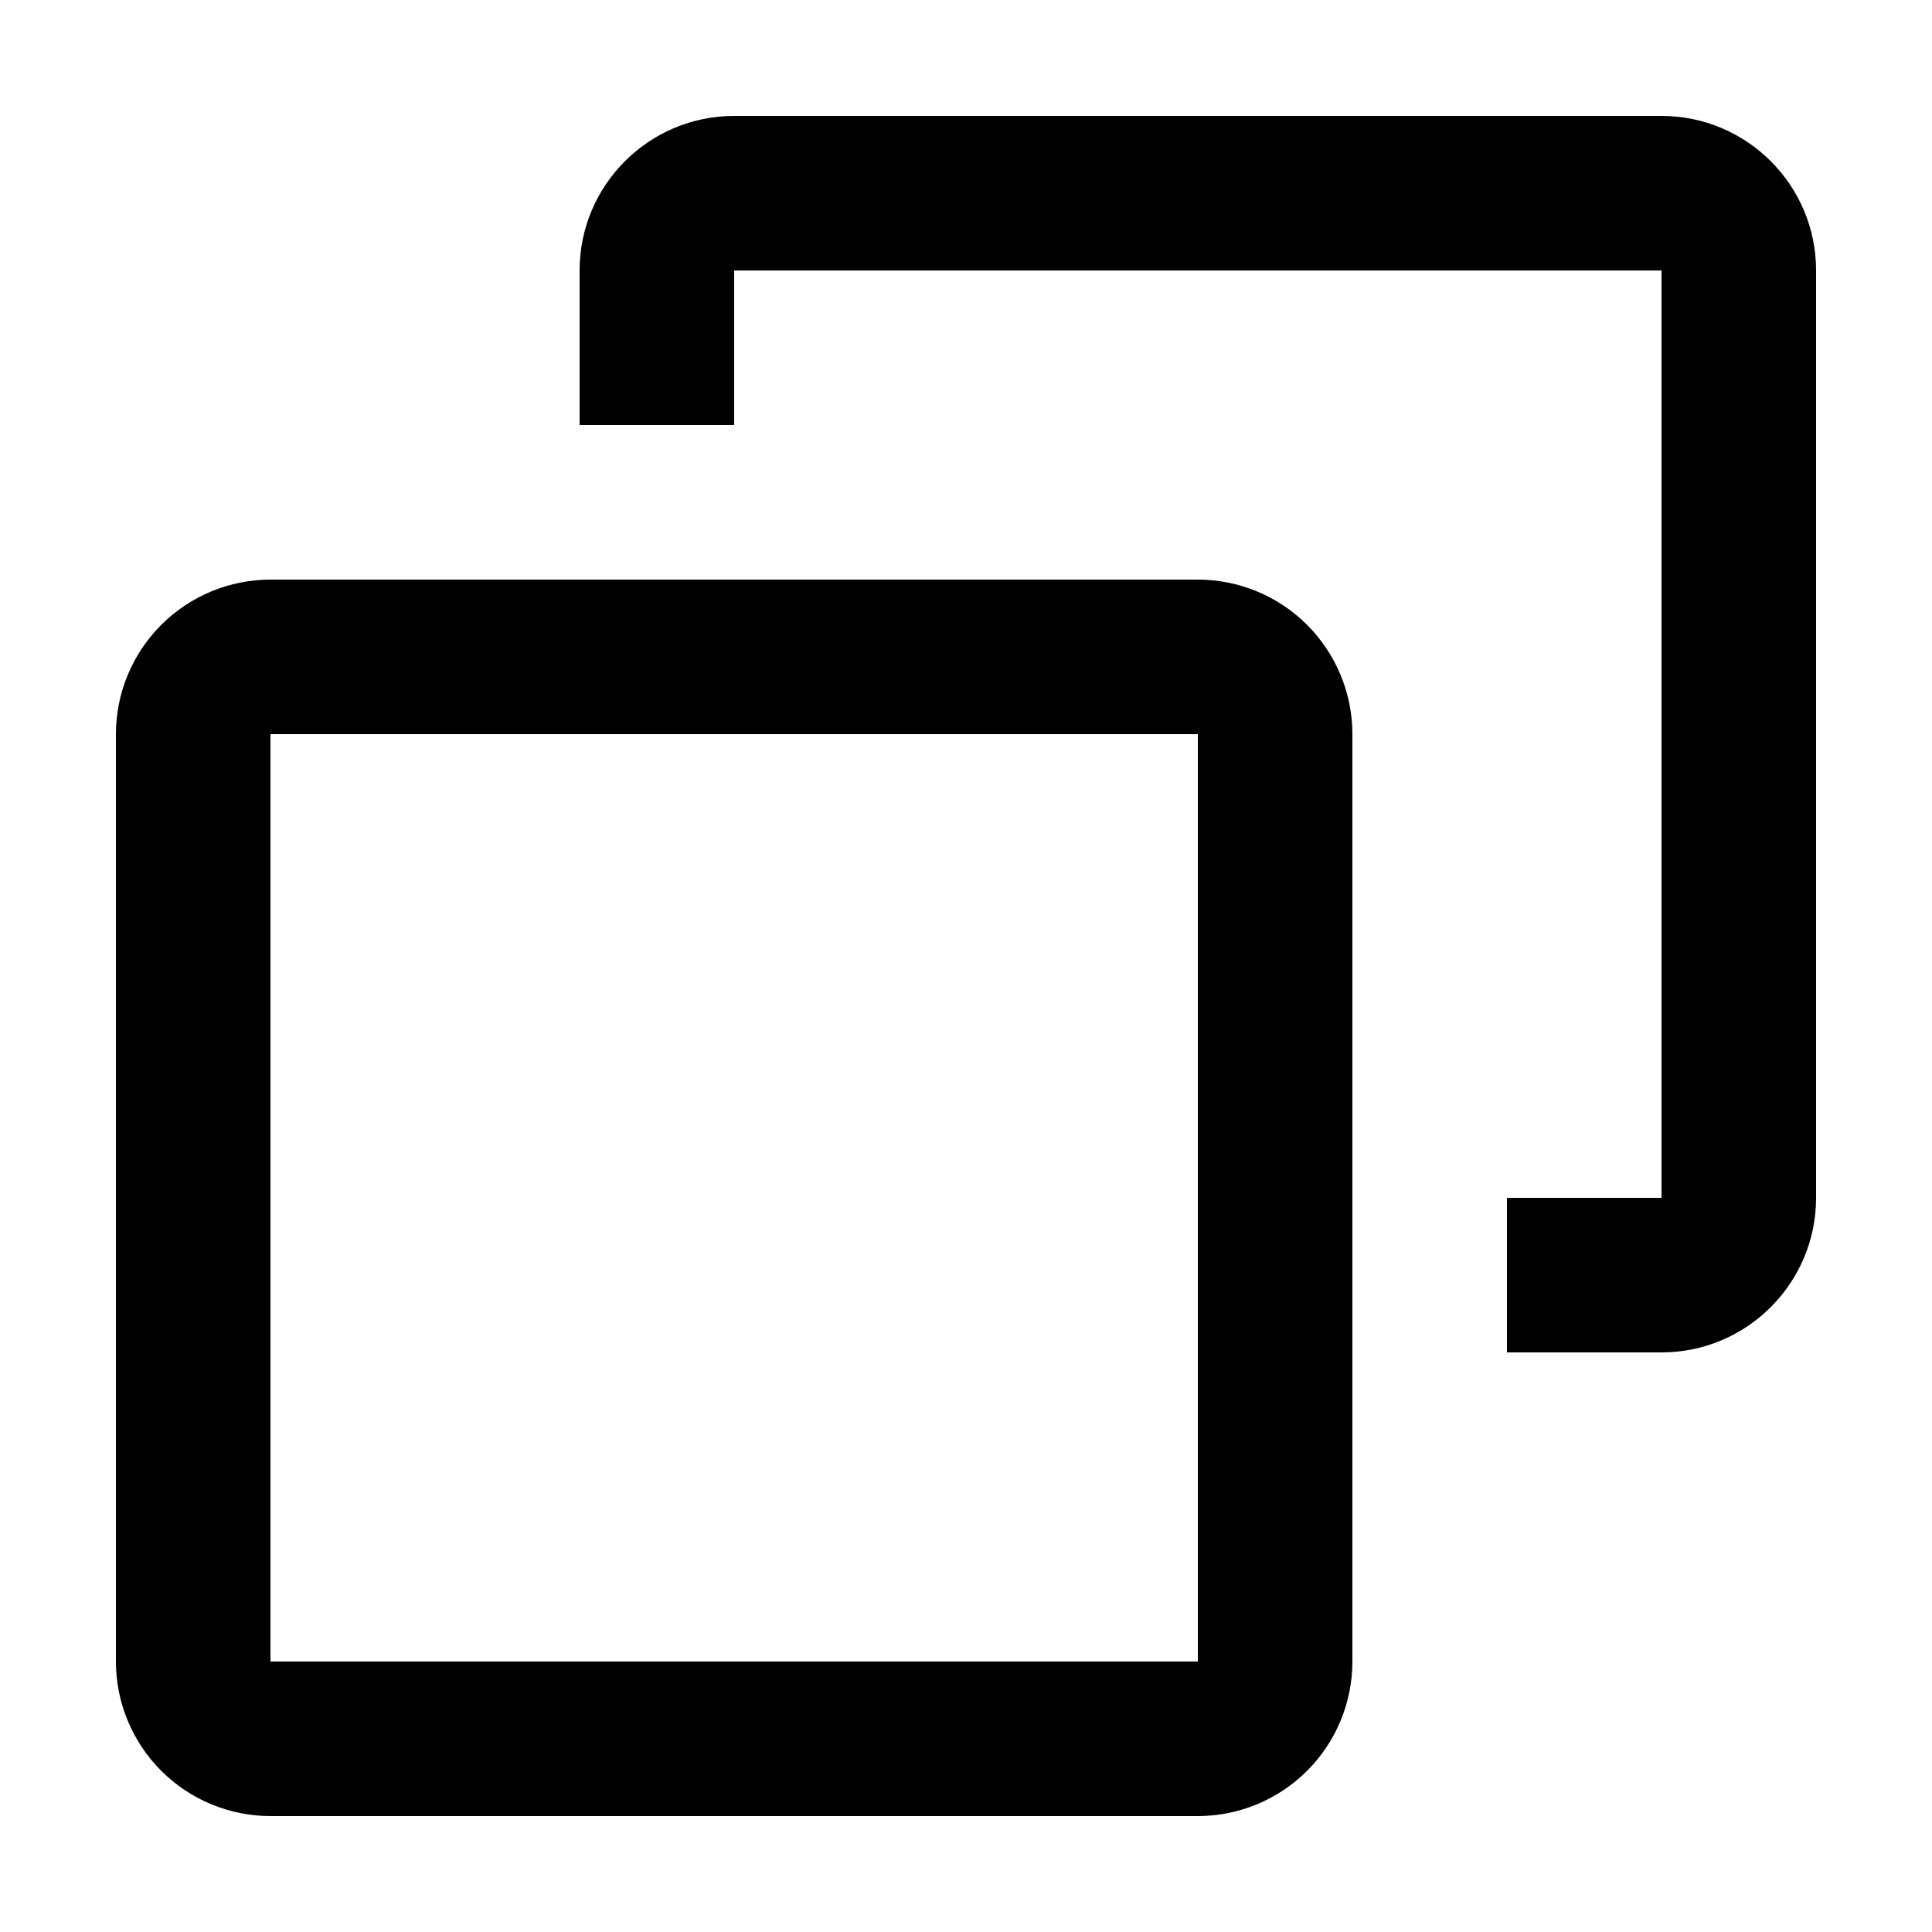
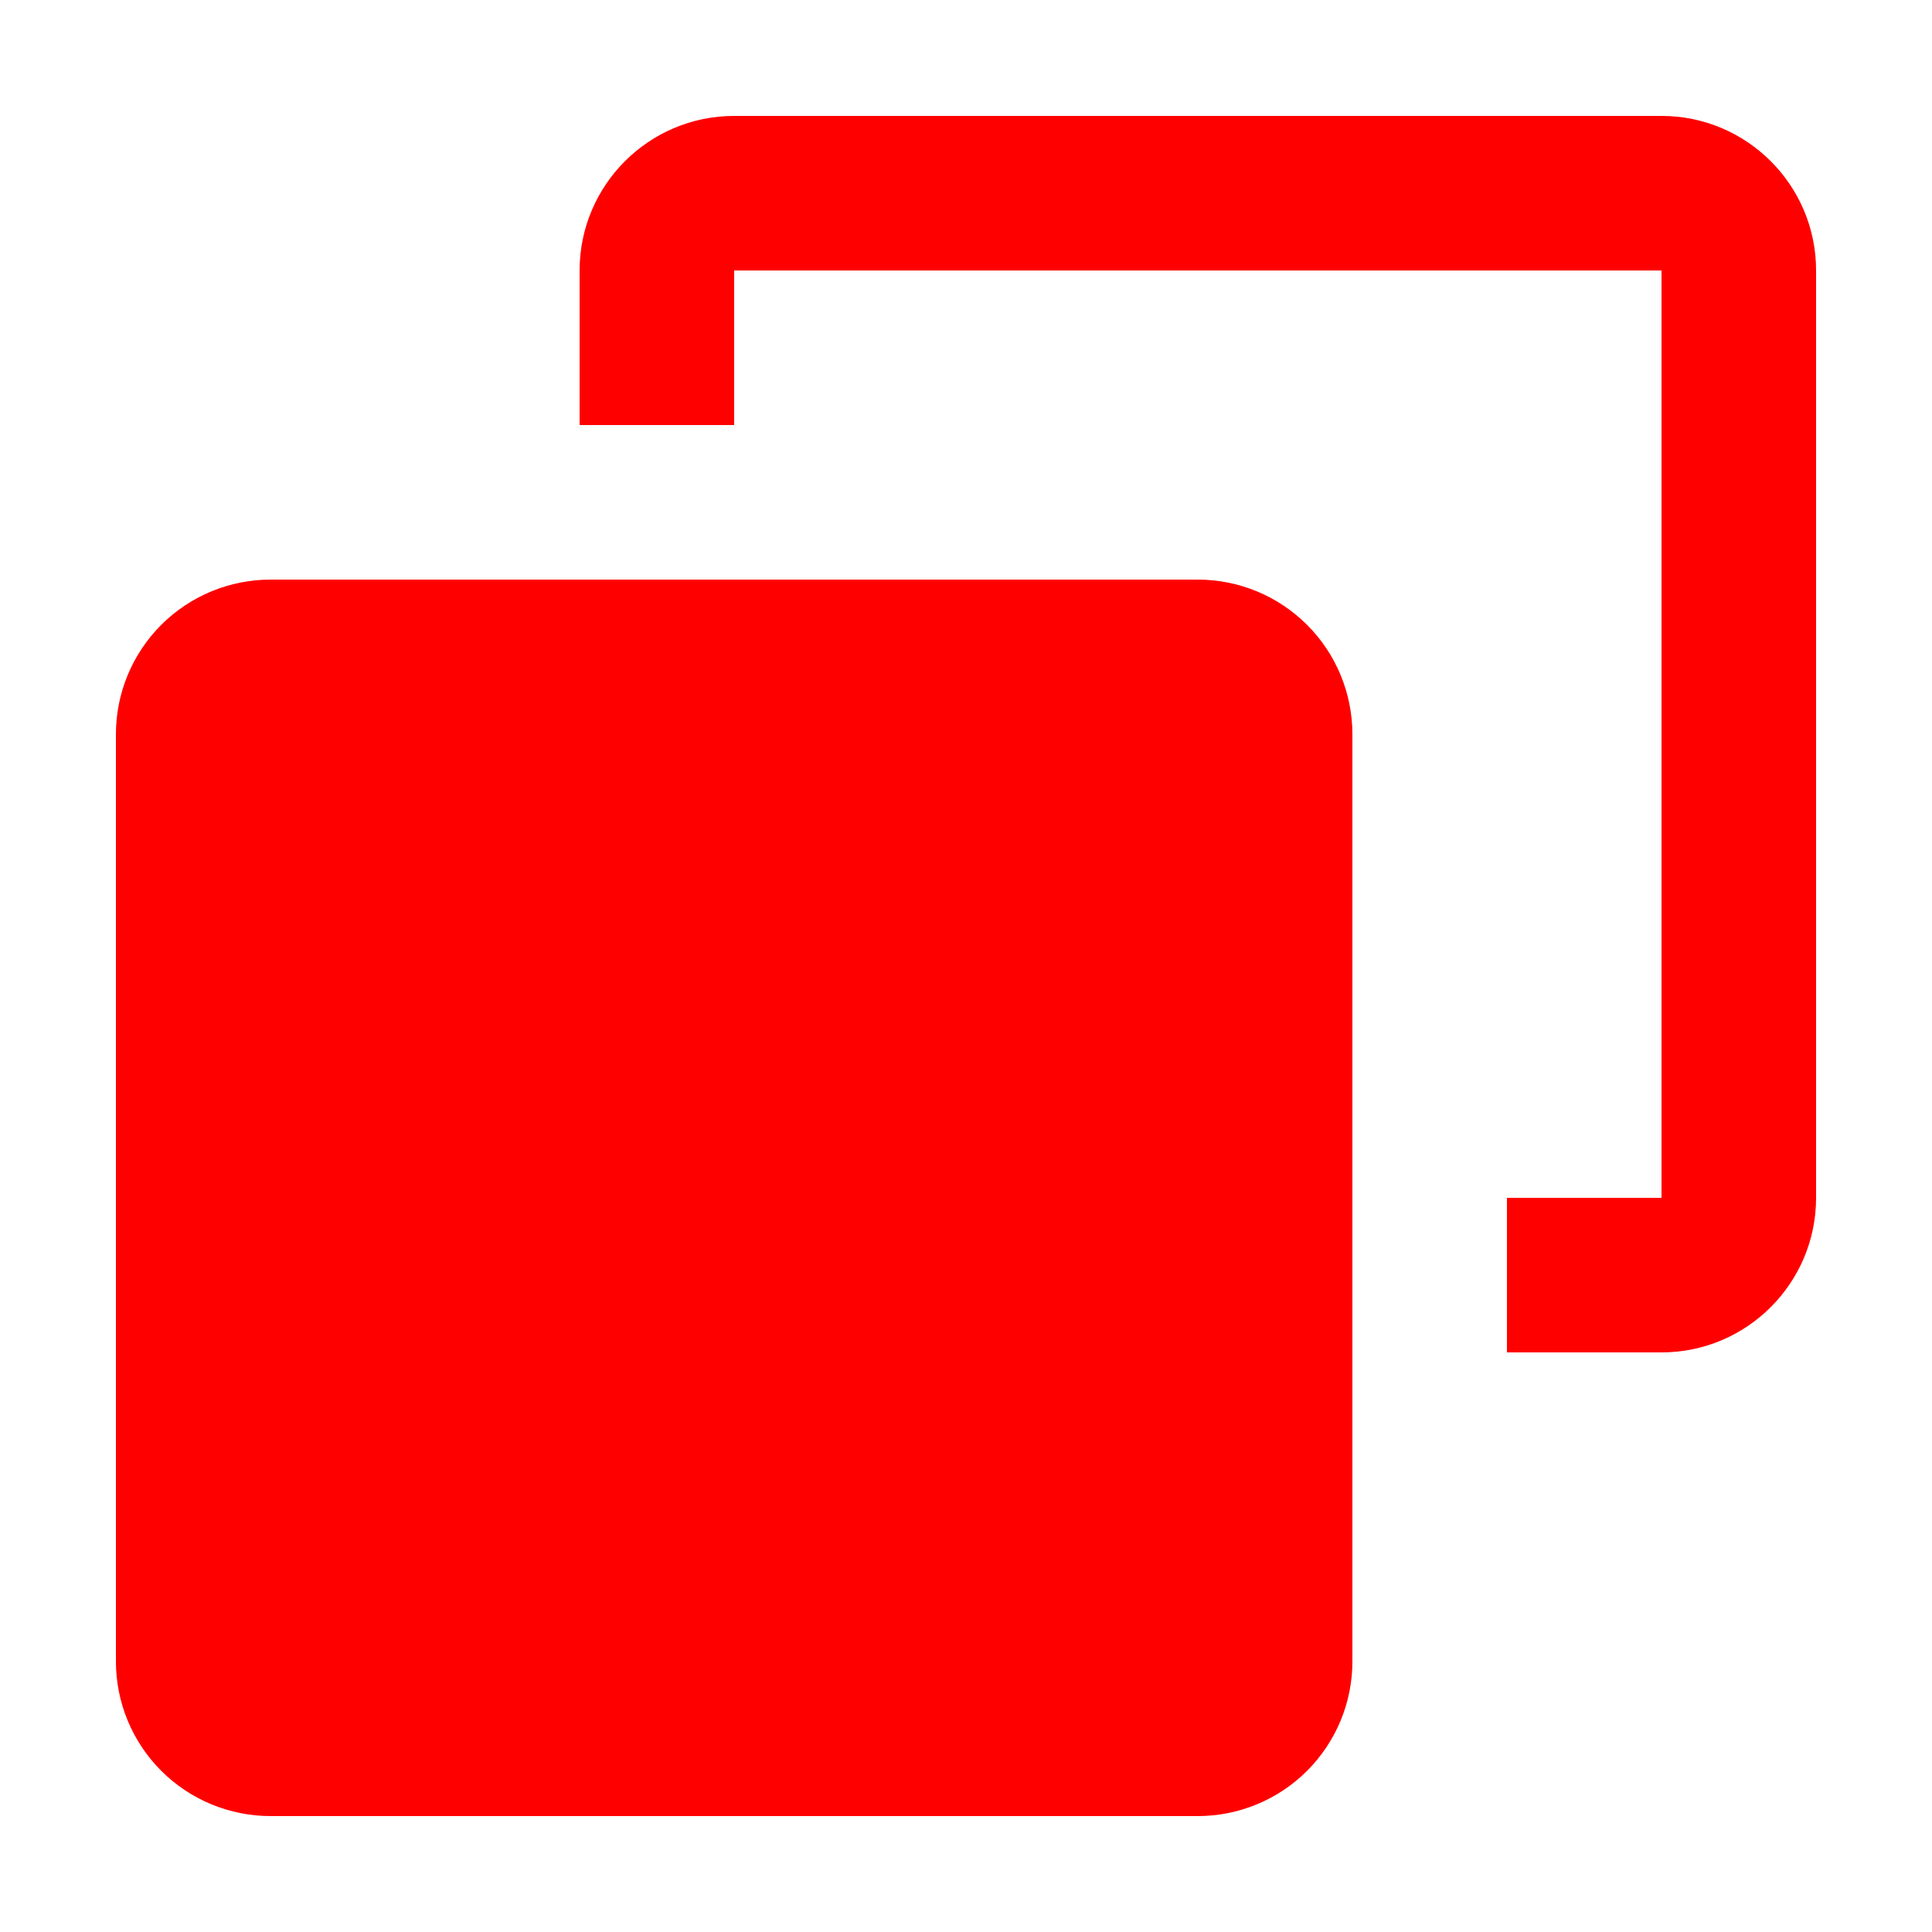
- <svg xmlns="http://www.w3.org/2000/svg" height="100" width="100">
-   <path d="M45.5 14H86v48h-8v8h8c4.418 0 8-3.59 8-8V14c0-4.418-3.59-8-8-8H38c-4.418 0-8 3.59-8 8v8h8v-8h7.5zM6 38.009A8.004 8.004 0 0 1 14.009 30H61.99A8.004 8.004 0 0 1 70 38.009V85.99A8.004 8.004 0 0 1 61.991 94H14.01A8.004 8.004 0 0 1 6 85.991V38.01zM14 38h48v48H14V38z" fill="#000" fill-rule="evenodd" />
+ <svg xmlns="http://www.w3.org/2000/svg" width="1em" height="1em" viewBox="0 0 100 100">
+   <path d="M45.5 14H86v48h-8v8h8c4.418 0 8-3.59 8-8V14c0-4.418-3.59-8-8-8H38c-4.418 0-8 3.59-8 8v8h8v-8h7.5zM6 38.009A8.004 8.004 0 0 1 14.009 30H61.99A8.004 8.004 0 0 1 70 38.009V85.99A8.004 8.004 0 0 1 61.991 94H14.01A8.004 8.004 0 0 1 6 85.991V38.01zM14 38h48v48H14V38z" fill="#ff0000" />
</svg>
